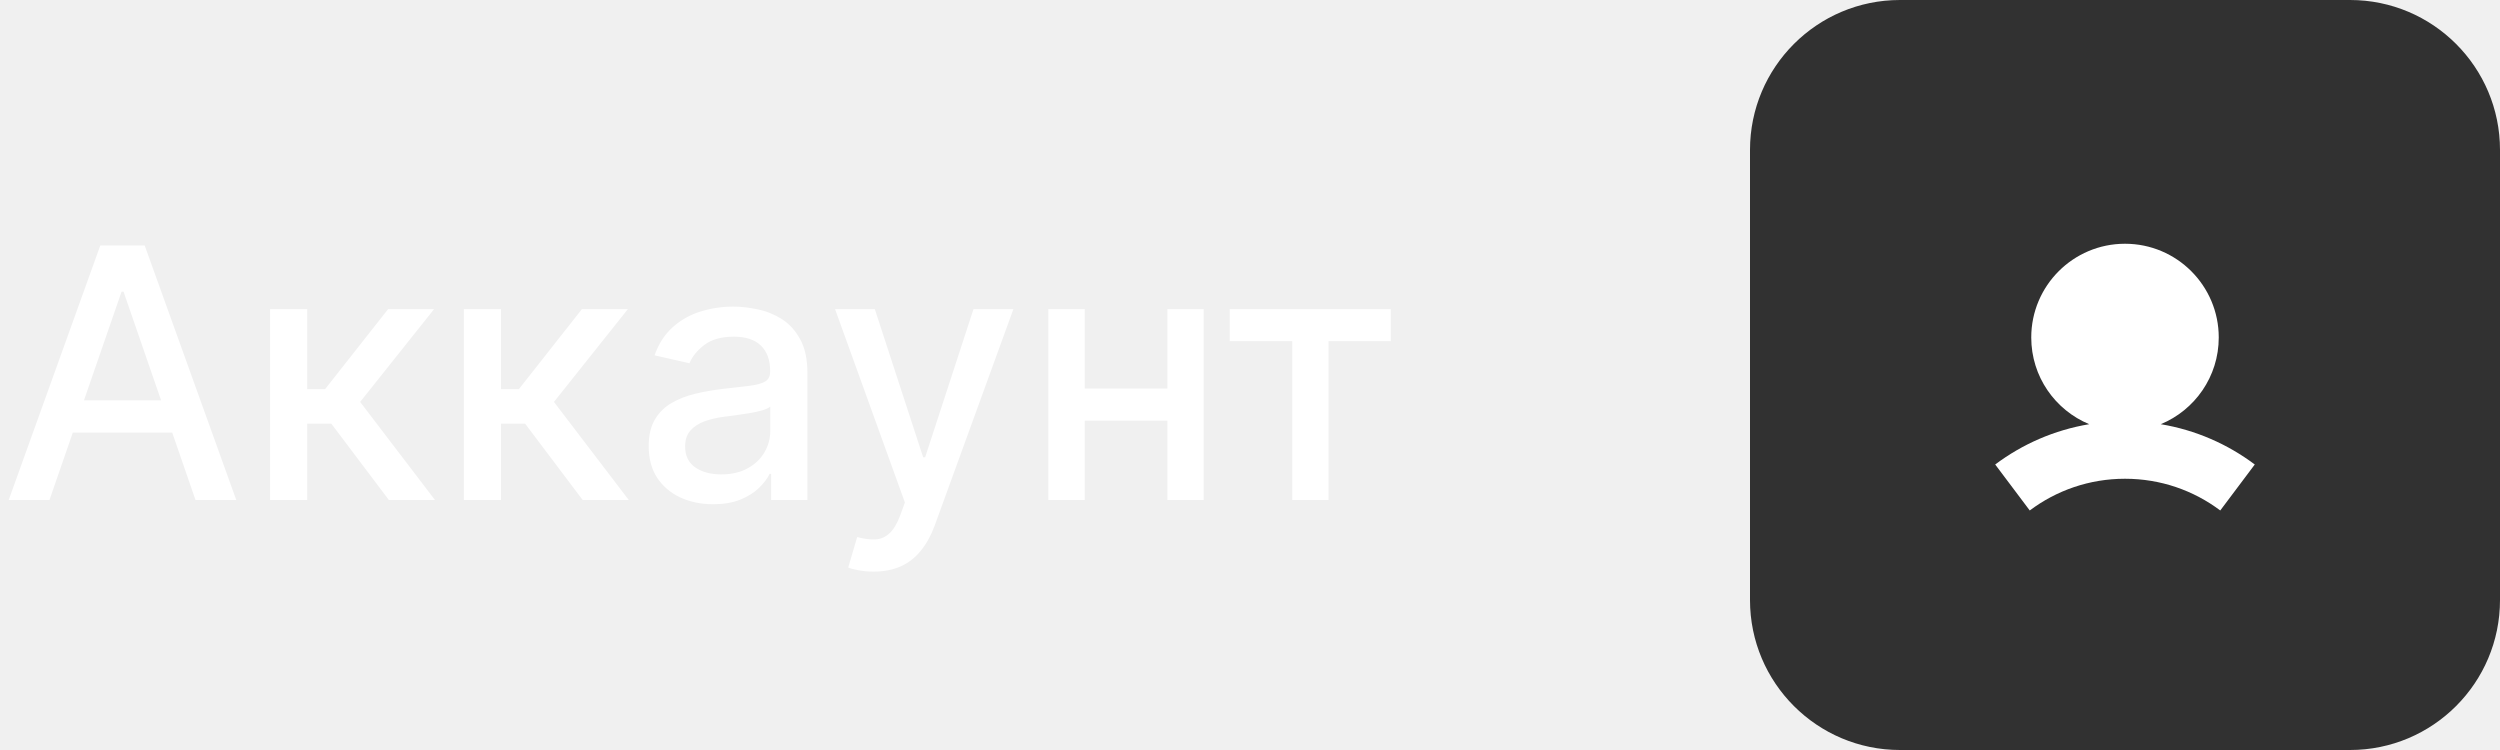
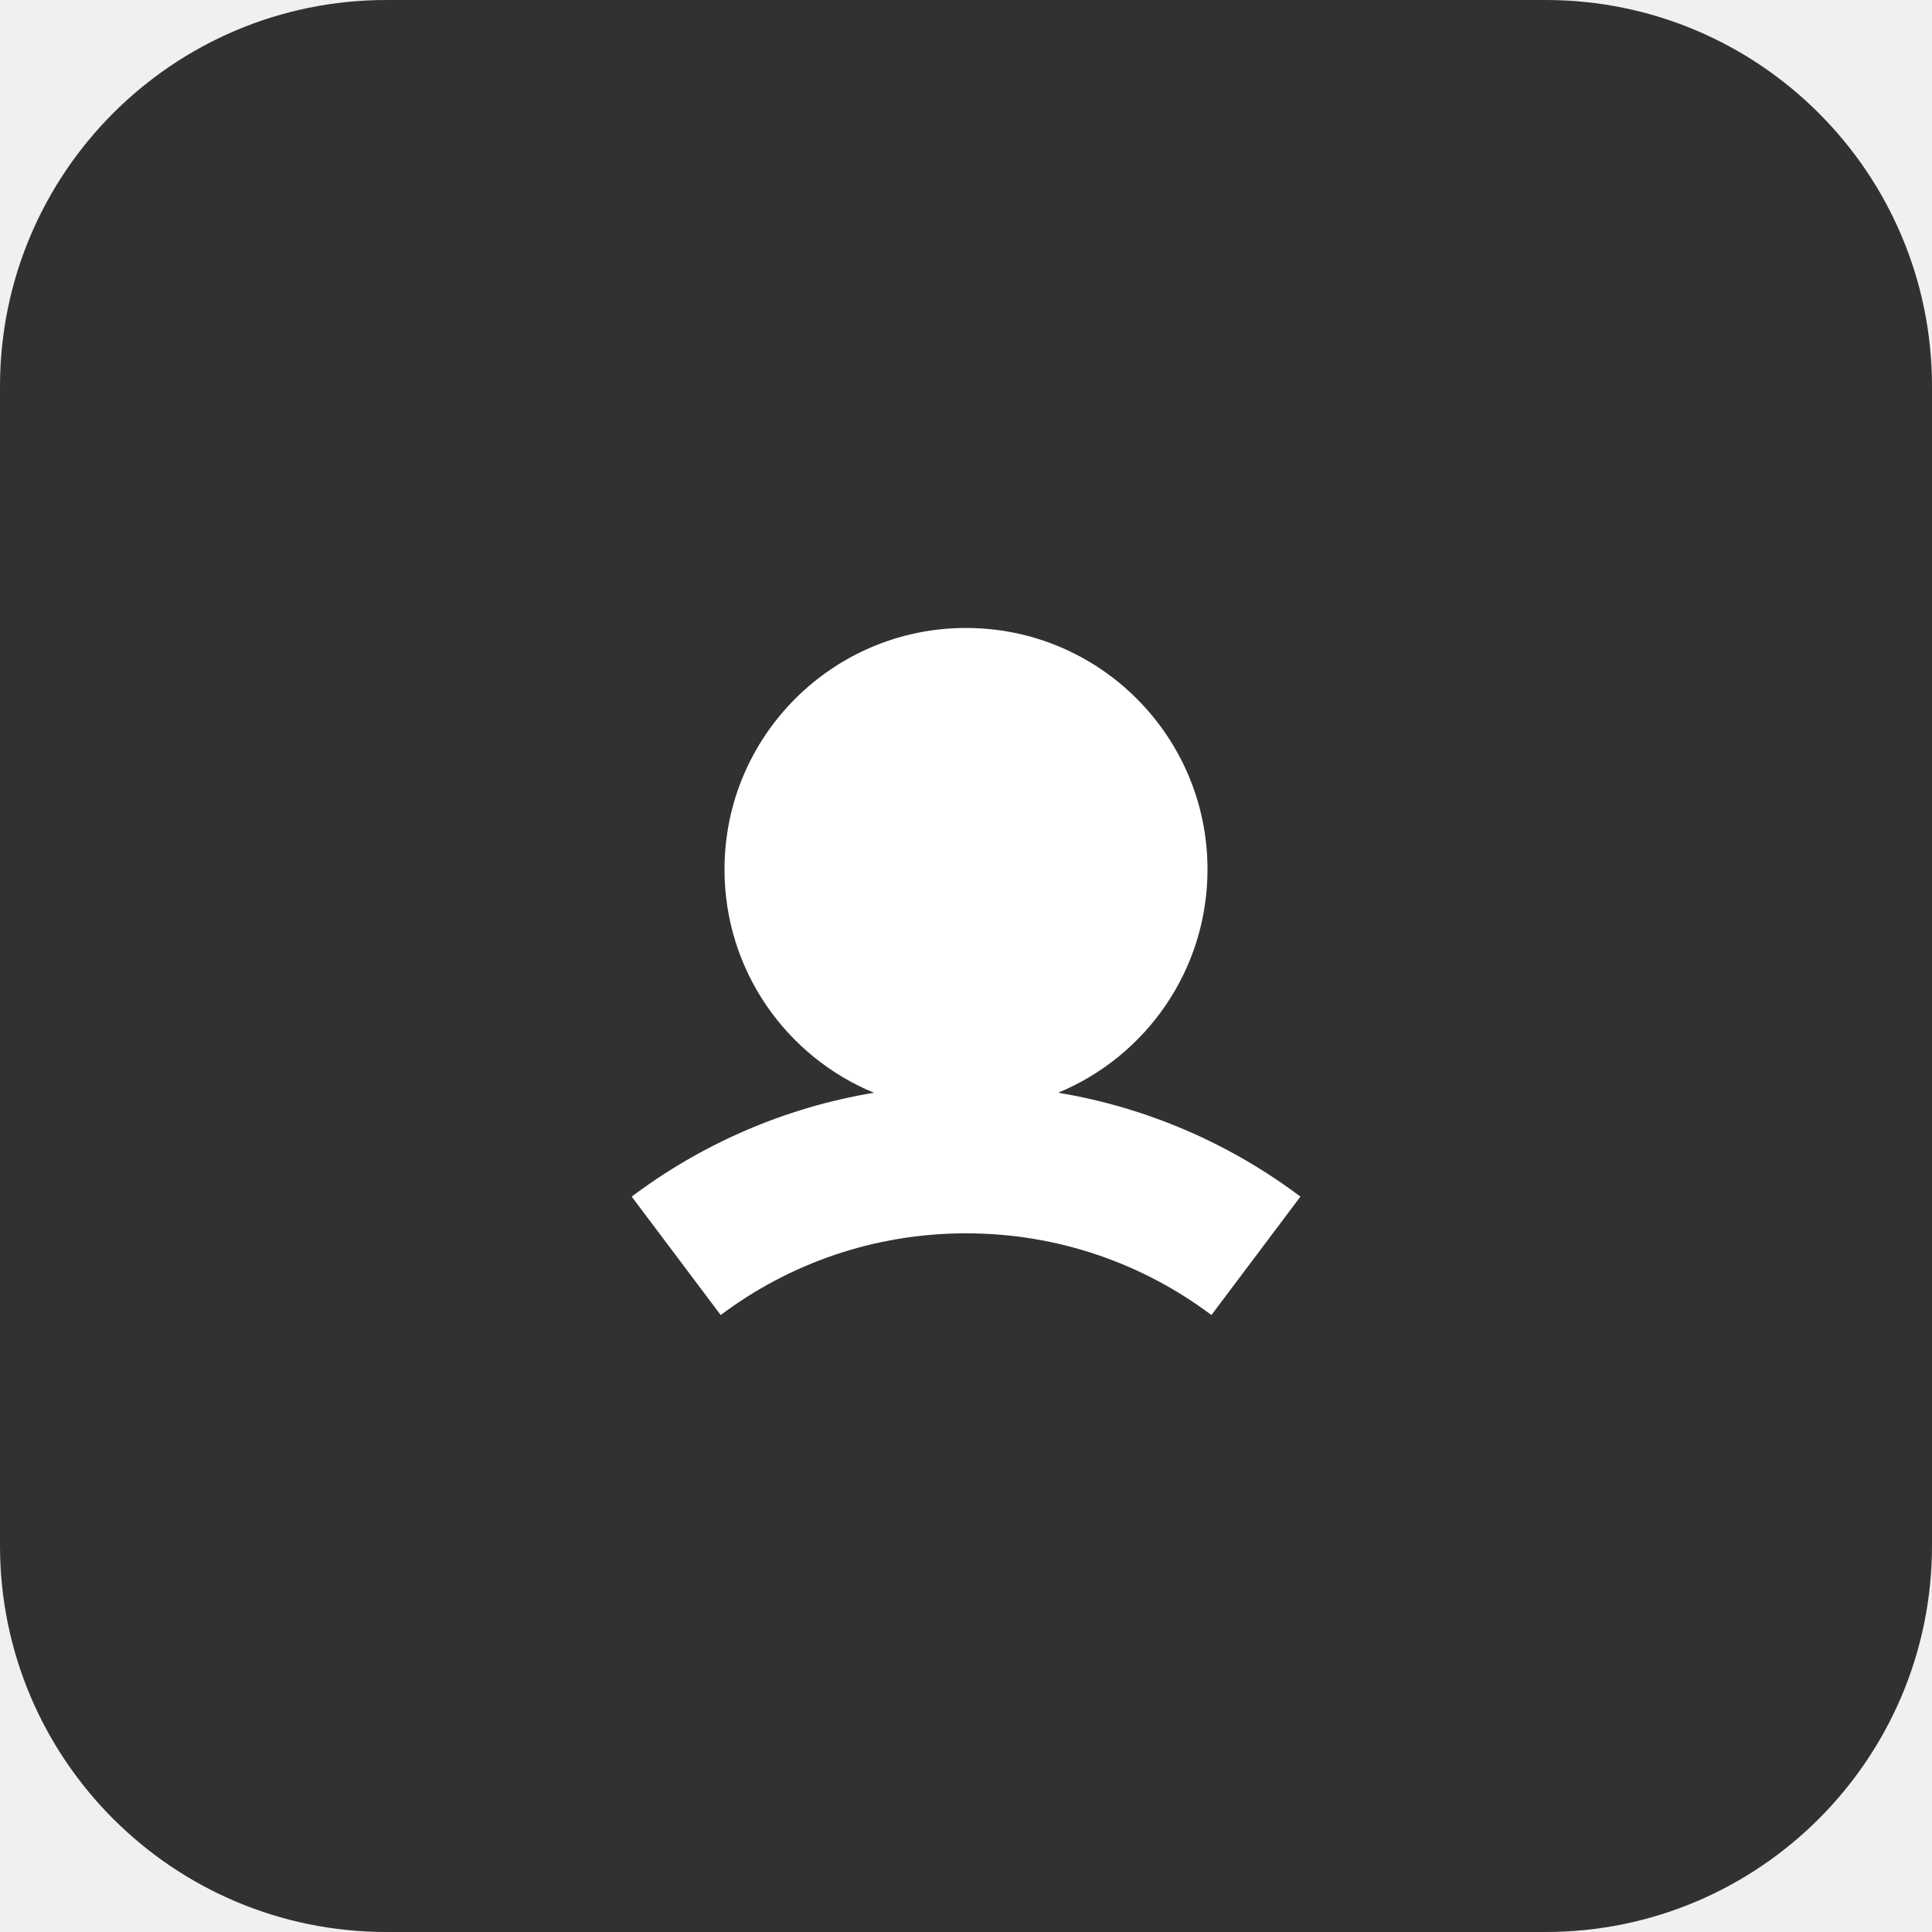
- <svg xmlns="http://www.w3.org/2000/svg" width="100" height="30" viewBox="0 0 100 30" fill="none">
-   <path d="M1.979 20H0.348L4.012 9.818H5.787L9.451 20H7.82L4.942 11.668H4.862L1.979 20ZM2.252 16.013H7.542V17.305H2.252V16.013ZM10.802 20V12.364H12.289V15.565H13.004L15.525 12.364H17.364L14.406 16.077L17.399 20H15.555L13.253 16.947H12.289V20H10.802ZM18.554 20V12.364H20.041V15.565H20.756L23.277 12.364H25.116L22.158 16.077L25.151 20H23.307L21.005 16.947H20.041V20H18.554ZM28.528 20.169C28.044 20.169 27.607 20.079 27.216 19.901C26.825 19.718 26.515 19.455 26.286 19.11C26.061 18.765 25.948 18.343 25.948 17.842C25.948 17.412 26.031 17.057 26.197 16.778C26.362 16.5 26.586 16.28 26.868 16.117C27.149 15.955 27.464 15.832 27.812 15.749C28.16 15.666 28.515 15.604 28.876 15.56C29.334 15.507 29.705 15.464 29.99 15.431C30.275 15.395 30.482 15.337 30.611 15.257C30.741 15.178 30.805 15.048 30.805 14.869V14.835C30.805 14.4 30.683 14.064 30.437 13.825C30.195 13.587 29.834 13.467 29.354 13.467C28.853 13.467 28.459 13.578 28.17 13.8C27.885 14.019 27.688 14.263 27.579 14.531L26.182 14.213C26.347 13.749 26.589 13.374 26.907 13.089C27.229 12.801 27.599 12.592 28.016 12.463C28.434 12.331 28.873 12.264 29.334 12.264C29.639 12.264 29.962 12.301 30.303 12.374C30.648 12.443 30.969 12.572 31.268 12.761C31.569 12.95 31.816 13.22 32.008 13.572C32.201 13.92 32.297 14.372 32.297 14.929V20H30.845V18.956H30.785C30.689 19.148 30.545 19.337 30.353 19.523C30.161 19.708 29.914 19.863 29.612 19.985C29.31 20.108 28.949 20.169 28.528 20.169ZM28.851 18.976C29.262 18.976 29.614 18.895 29.905 18.732C30.2 18.57 30.424 18.358 30.576 18.096C30.732 17.831 30.81 17.547 30.81 17.246V16.261C30.757 16.314 30.654 16.364 30.502 16.41C30.353 16.454 30.182 16.492 29.99 16.525C29.798 16.555 29.61 16.583 29.428 16.609C29.246 16.633 29.093 16.652 28.971 16.669C28.682 16.706 28.419 16.767 28.18 16.853C27.945 16.939 27.756 17.063 27.613 17.226C27.474 17.385 27.405 17.597 27.405 17.862C27.405 18.23 27.541 18.509 27.812 18.697C28.084 18.883 28.43 18.976 28.851 18.976ZM34.943 22.864C34.721 22.864 34.519 22.845 34.336 22.809C34.154 22.776 34.018 22.739 33.929 22.7L34.287 21.482C34.558 21.555 34.8 21.586 35.012 21.576C35.225 21.566 35.412 21.486 35.574 21.337C35.74 21.188 35.886 20.945 36.012 20.607L36.196 20.099L33.402 12.364H34.992L36.926 18.29H37.006L38.94 12.364H40.536L37.389 21.019C37.243 21.417 37.057 21.753 36.832 22.028C36.607 22.307 36.338 22.516 36.027 22.655C35.715 22.794 35.354 22.864 34.943 22.864ZM47.108 15.54V16.828H42.972V15.54H47.108ZM43.39 12.364V20H41.933V12.364H43.39ZM48.147 12.364V20H46.696V12.364H48.147ZM49.189 13.646V12.364H55.632V13.646H53.141V20H51.69V13.646H49.189Z" fill="white" />
-   <rect x="70" width="30" height="30" rx="6" fill="#313131" />
-   <path fill-rule="evenodd" clip-rule="evenodd" d="M86.43 16.968C87.792 16.405 88.75 15.065 88.75 13.5C88.75 11.429 87.071 9.75 85 9.75C82.929 9.75 81.25 11.429 81.25 13.5C81.25 15.065 82.208 16.405 83.569 16.968C82.175 17.2 80.892 17.766 79.808 18.58L81.19 20.419C82.251 19.622 83.569 19.15 85 19.15C86.431 19.15 87.749 19.622 88.81 20.419L90.191 18.58C89.107 17.766 87.825 17.2 86.43 16.968Z" fill="white" />
+ <svg xmlns="http://www.w3.org/2000/svg" width="30" height="30">
+   <g>
+     <rect fill="none" id="canvas_background" height="32" width="32" y="-1" x="-1" />
+   </g>
+   <g>
+     <g id="svg_4">
+       <rect y="0" id="svg_2" fill="#313131" rx="6" height="30" width="30" x="0" />
+       <path id="svg_3" fill="white" d="m16.43,16.968c1.361,-0.562 2.32,-1.903 2.32,-3.467c0,-2.071 -1.679,-3.75 -3.75,-3.75c-2.071,0 -3.75,1.679 -3.75,3.75c0,1.565 0.958,2.905 2.32,3.467c-1.394,0.232 -2.677,0.798 -3.761,1.613l1.382,1.839c1.061,-0.797 2.379,-1.269 3.81,-1.269c1.431,0 2.749,0.472 3.81,1.269l1.382,-1.839c-1.084,-0.815 -2.367,-1.381 -3.761,-1.613z" clip-rule="evenodd" fill-rule="evenodd" />
+     </g>
+   </g>
</svg>
